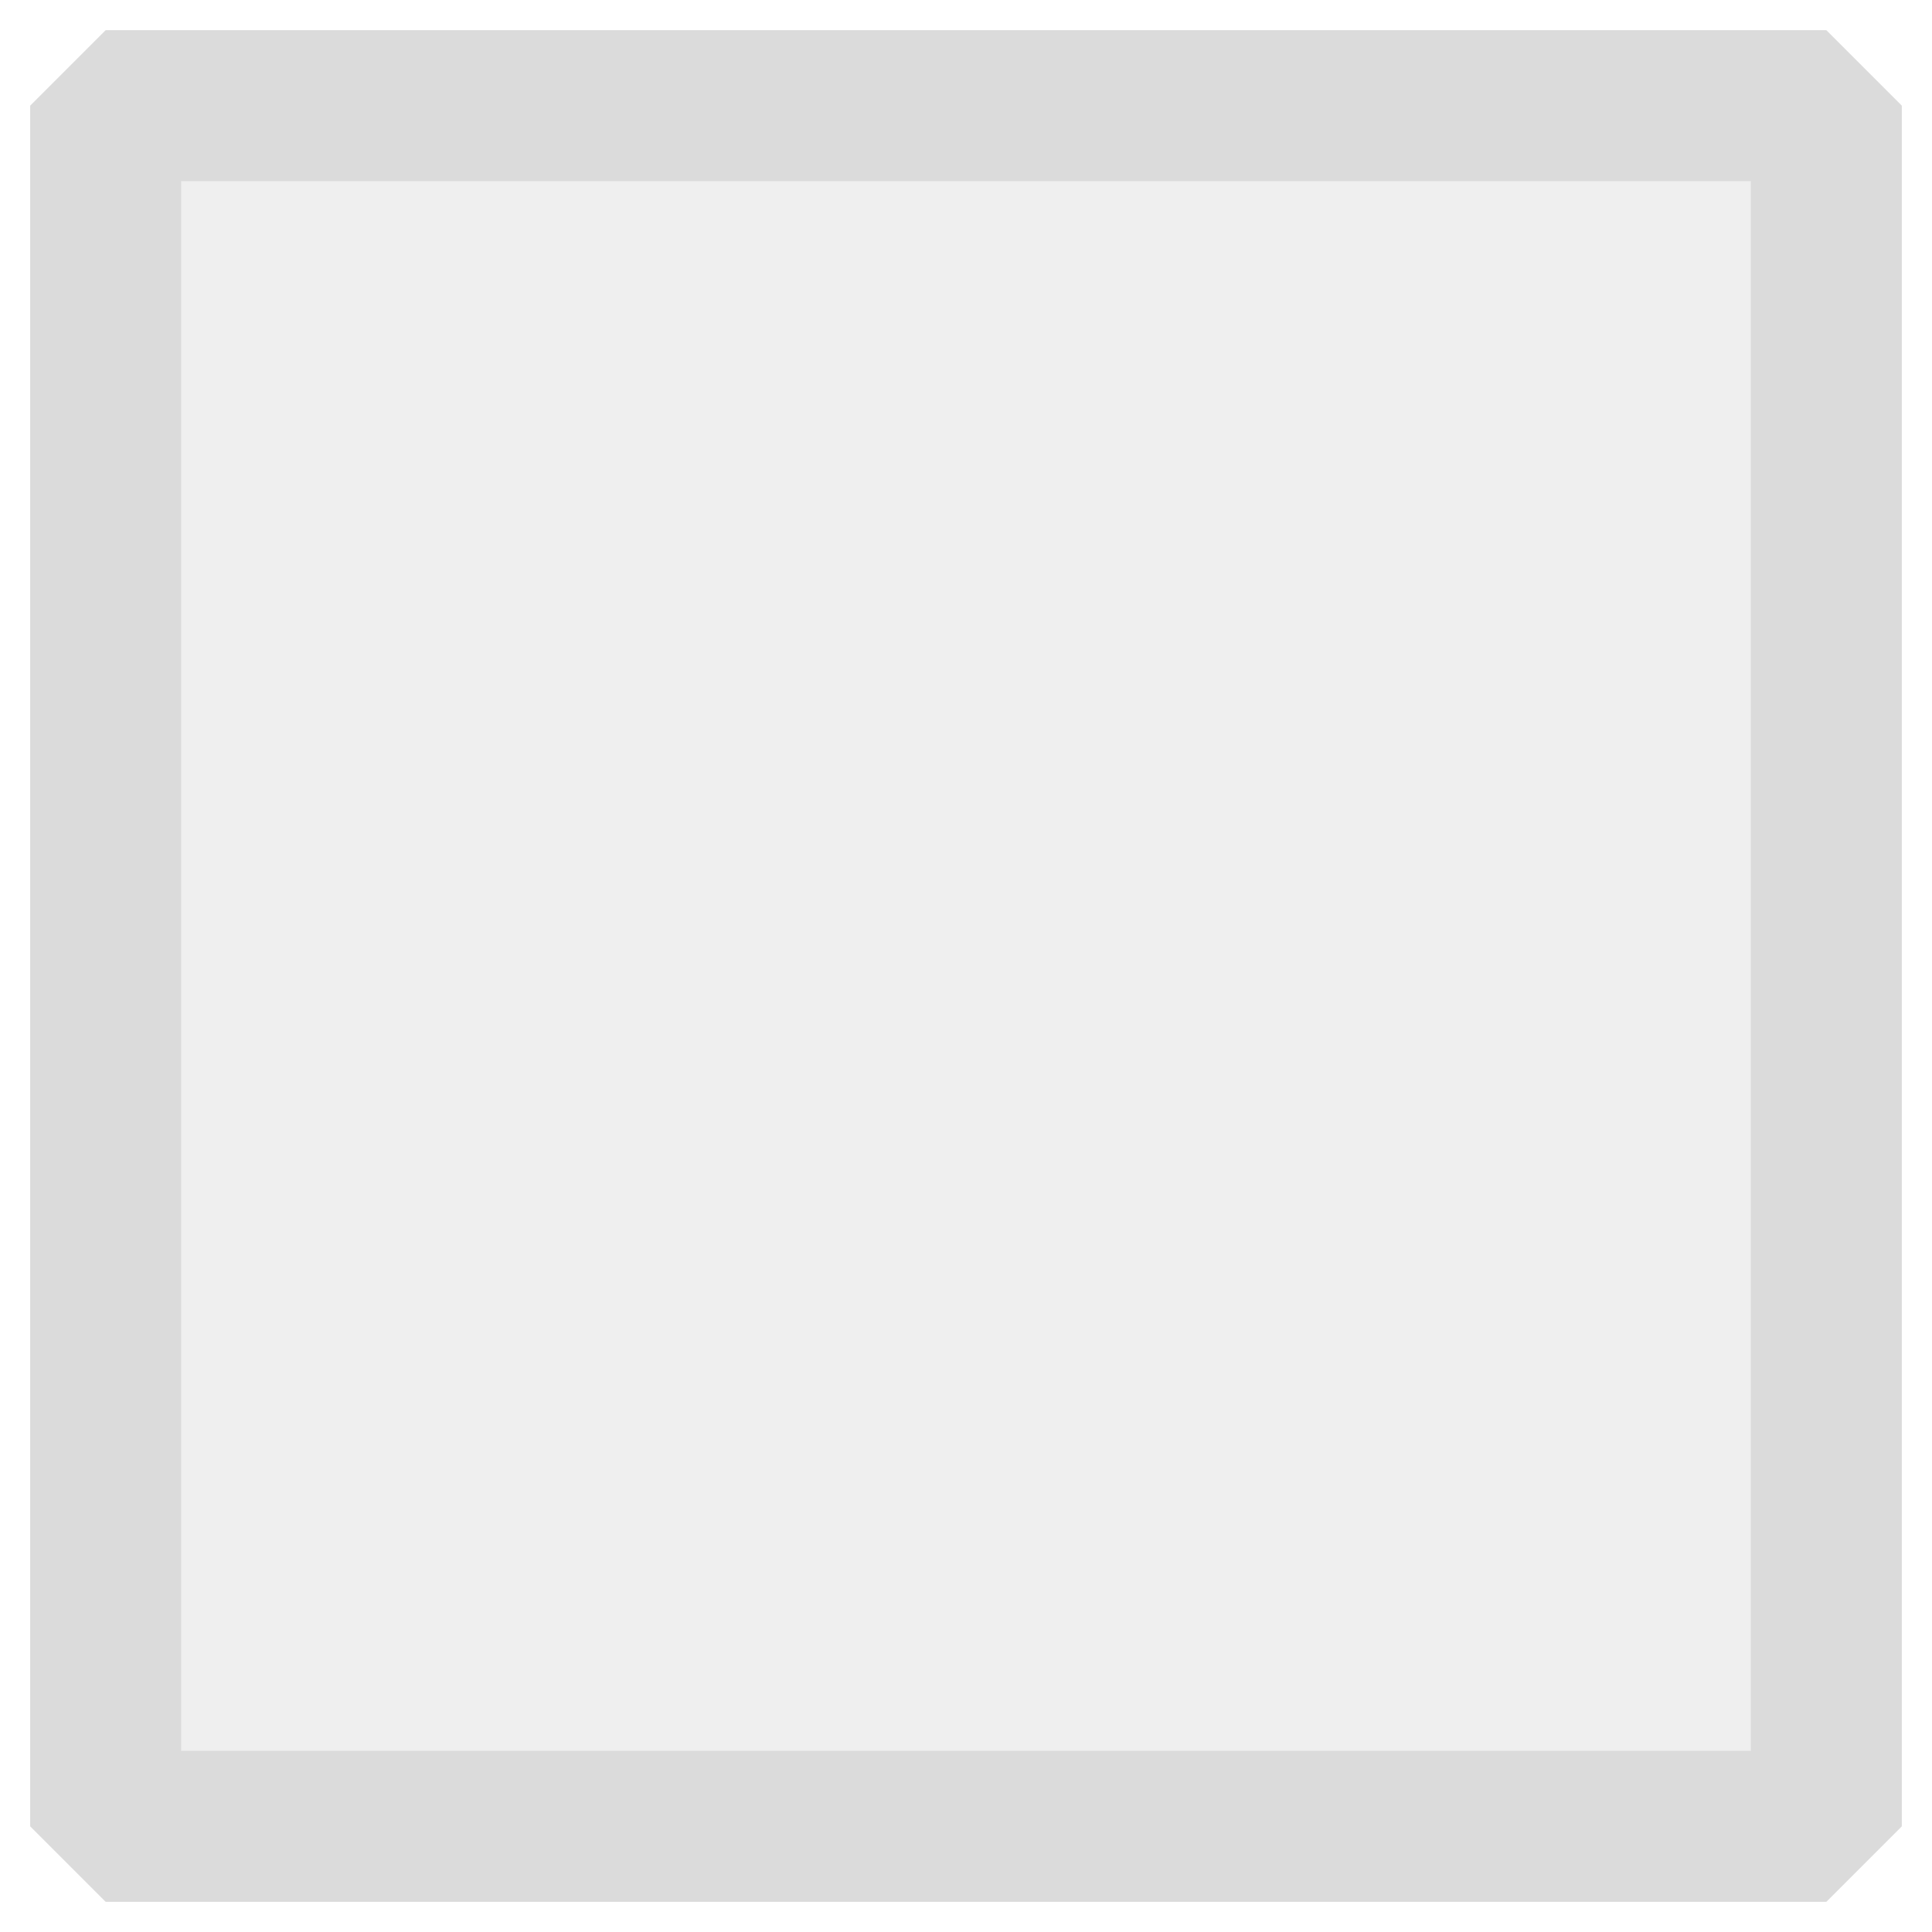
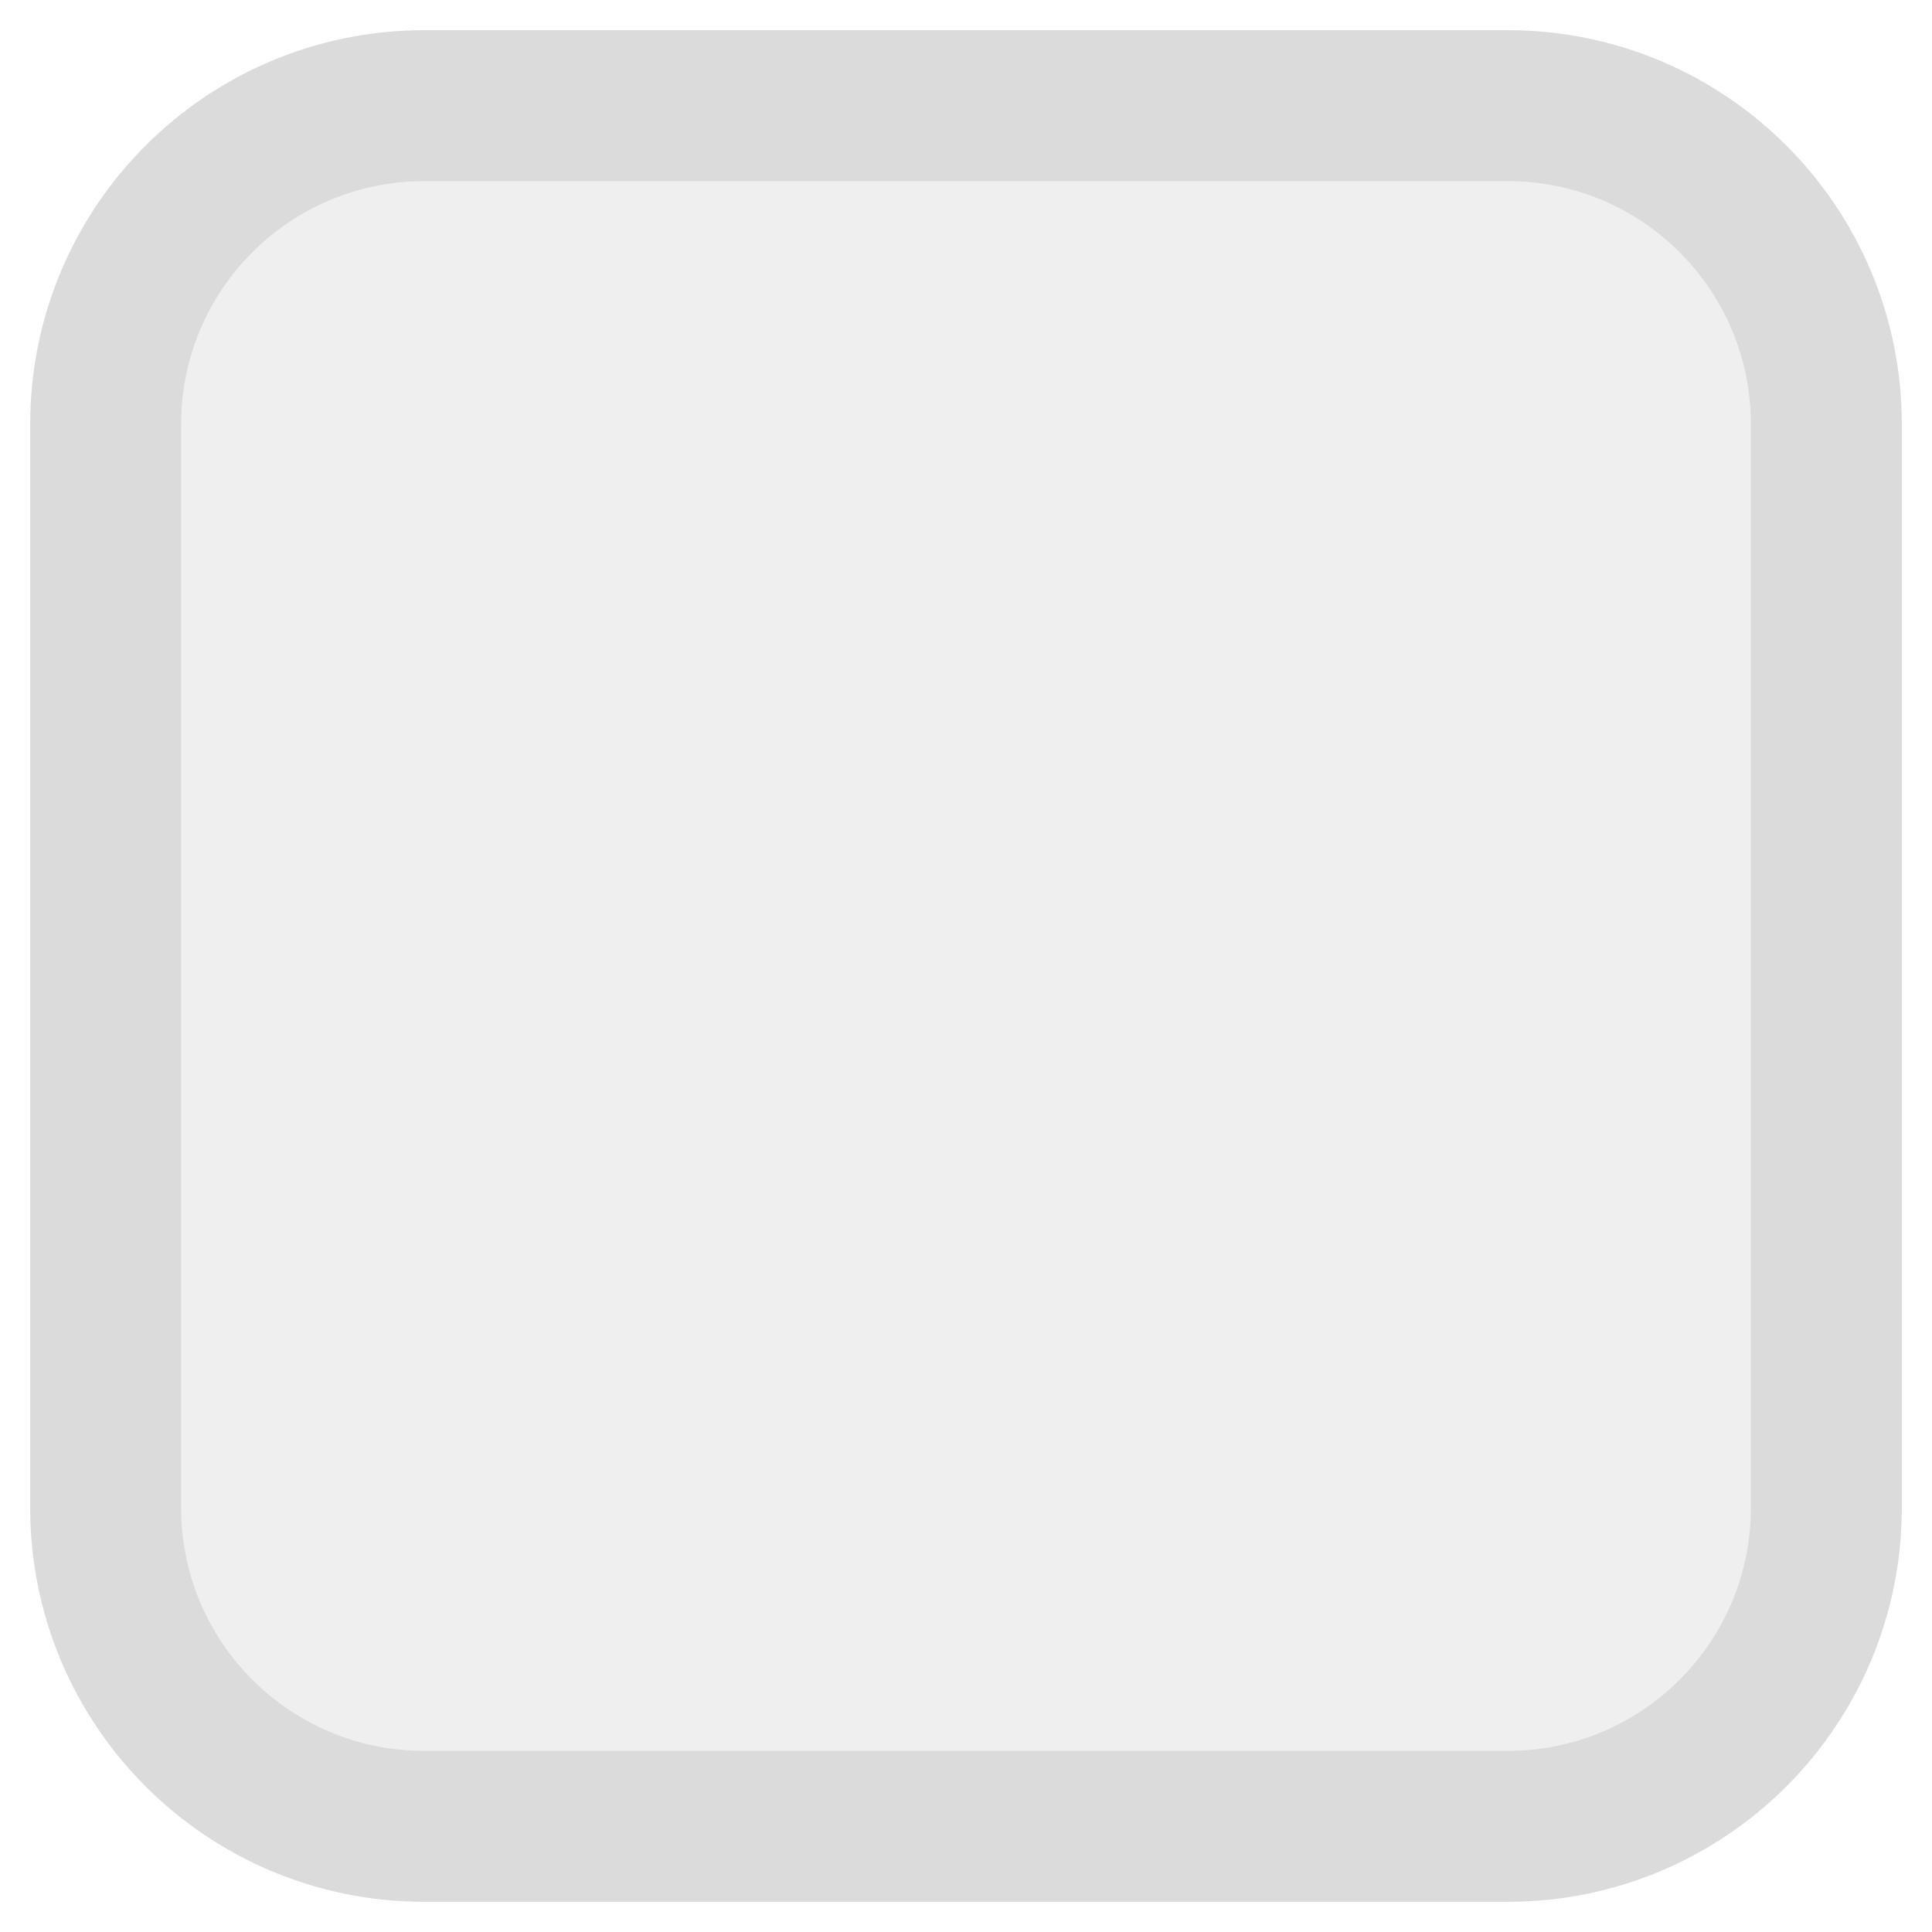
<svg xmlns="http://www.w3.org/2000/svg" width="30.72pt" height="30.72pt" viewBox="0 0 30.72 30.72">
  <defs />
  <rect id="shape0" transform="translate(3.36, 3.36)" fill="none" stroke="#efefef" stroke-width="2.4" stroke-linecap="square" stroke-linejoin="bevel" width="24" height="23.76" />
  <rect id="shape1" transform="translate(5.04, 5.52)" fill="none" stroke="#efefef" stroke-width="2.4" stroke-linecap="square" stroke-linejoin="bevel" width="21.36" height="20.64" />
  <rect id="shape2" transform="translate(4.56, 4.08)" fill="none" stroke="#efefef" stroke-width="2.4" stroke-linecap="square" stroke-linejoin="bevel" width="22.32" height="22.8" />
  <rect id="shape3" transform="translate(6, 6.72)" fill="none" stroke="#efefef" stroke-width="2.4" stroke-linecap="square" stroke-linejoin="bevel" width="19.44" height="18.48" />
  <rect id="shape4" transform="translate(6.96, 7.92)" fill="none" stroke="#efefef" stroke-width="2.4" stroke-linecap="square" stroke-linejoin="bevel" width="17.28" height="16.32" />
  <rect id="shape5" transform="translate(8.16, 9.36)" fill="none" stroke="#efefef" stroke-width="2.4" stroke-linecap="square" stroke-linejoin="bevel" width="14.88" height="13.68" />
  <rect id="shape6" transform="translate(9.6, 10.56)" fill="none" stroke="#efefef" stroke-width="2.4" stroke-linecap="square" stroke-linejoin="bevel" width="12.72" height="11.52" />
  <rect id="shape7" transform="translate(11.04, 12)" fill="none" stroke="#efefef" stroke-width="2.4" stroke-linecap="square" stroke-linejoin="bevel" width="10.32" height="9.12" />
  <rect id="shape8" transform="translate(12.24, 13.44)" fill="none" stroke="#efefef" stroke-width="2.4" stroke-linecap="square" stroke-linejoin="bevel" width="7.68" height="6.48" />
  <rect id="shape9" transform="translate(13.2, 14.16)" fill="none" stroke="#efefef" stroke-width="2.4" stroke-linecap="square" stroke-linejoin="bevel" width="6.24" height="5.04" />
  <rect id="shape10" transform="translate(14.16, 15.36)" fill="none" stroke="#efefef" stroke-width="2.4" stroke-linecap="square" stroke-linejoin="bevel" width="4.32" height="2.88" />
  <rect id="shape11" transform="translate(15.36, 16.56)" fill="none" stroke="#efefef" stroke-width="2.4" stroke-linecap="square" stroke-linejoin="bevel" width="2.4" height="0.72" />
  <rect id="shape12" transform="translate(3.12, 3.6)" fill="none" stroke="#efefef" stroke-width="2.4" stroke-linecap="square" stroke-linejoin="bevel" width="24.48" height="24" />
-   <rect id="shape13" transform="translate(1.68, 1.68)" fill="none" stroke="#dbdbdb" stroke-width="2.4" stroke-linecap="square" stroke-linejoin="bevel" width="27.36" height="27.36" />
+   <rect id="shape13" transform="translate(1.68, 1.68)" fill="none" stroke="#dbdbdb" stroke-width="2.4" stroke-linecap="square" stroke-linejoin="bevel" width="27.36" height="27.36" rx="5.065" ry="5.065" />
</svg>
